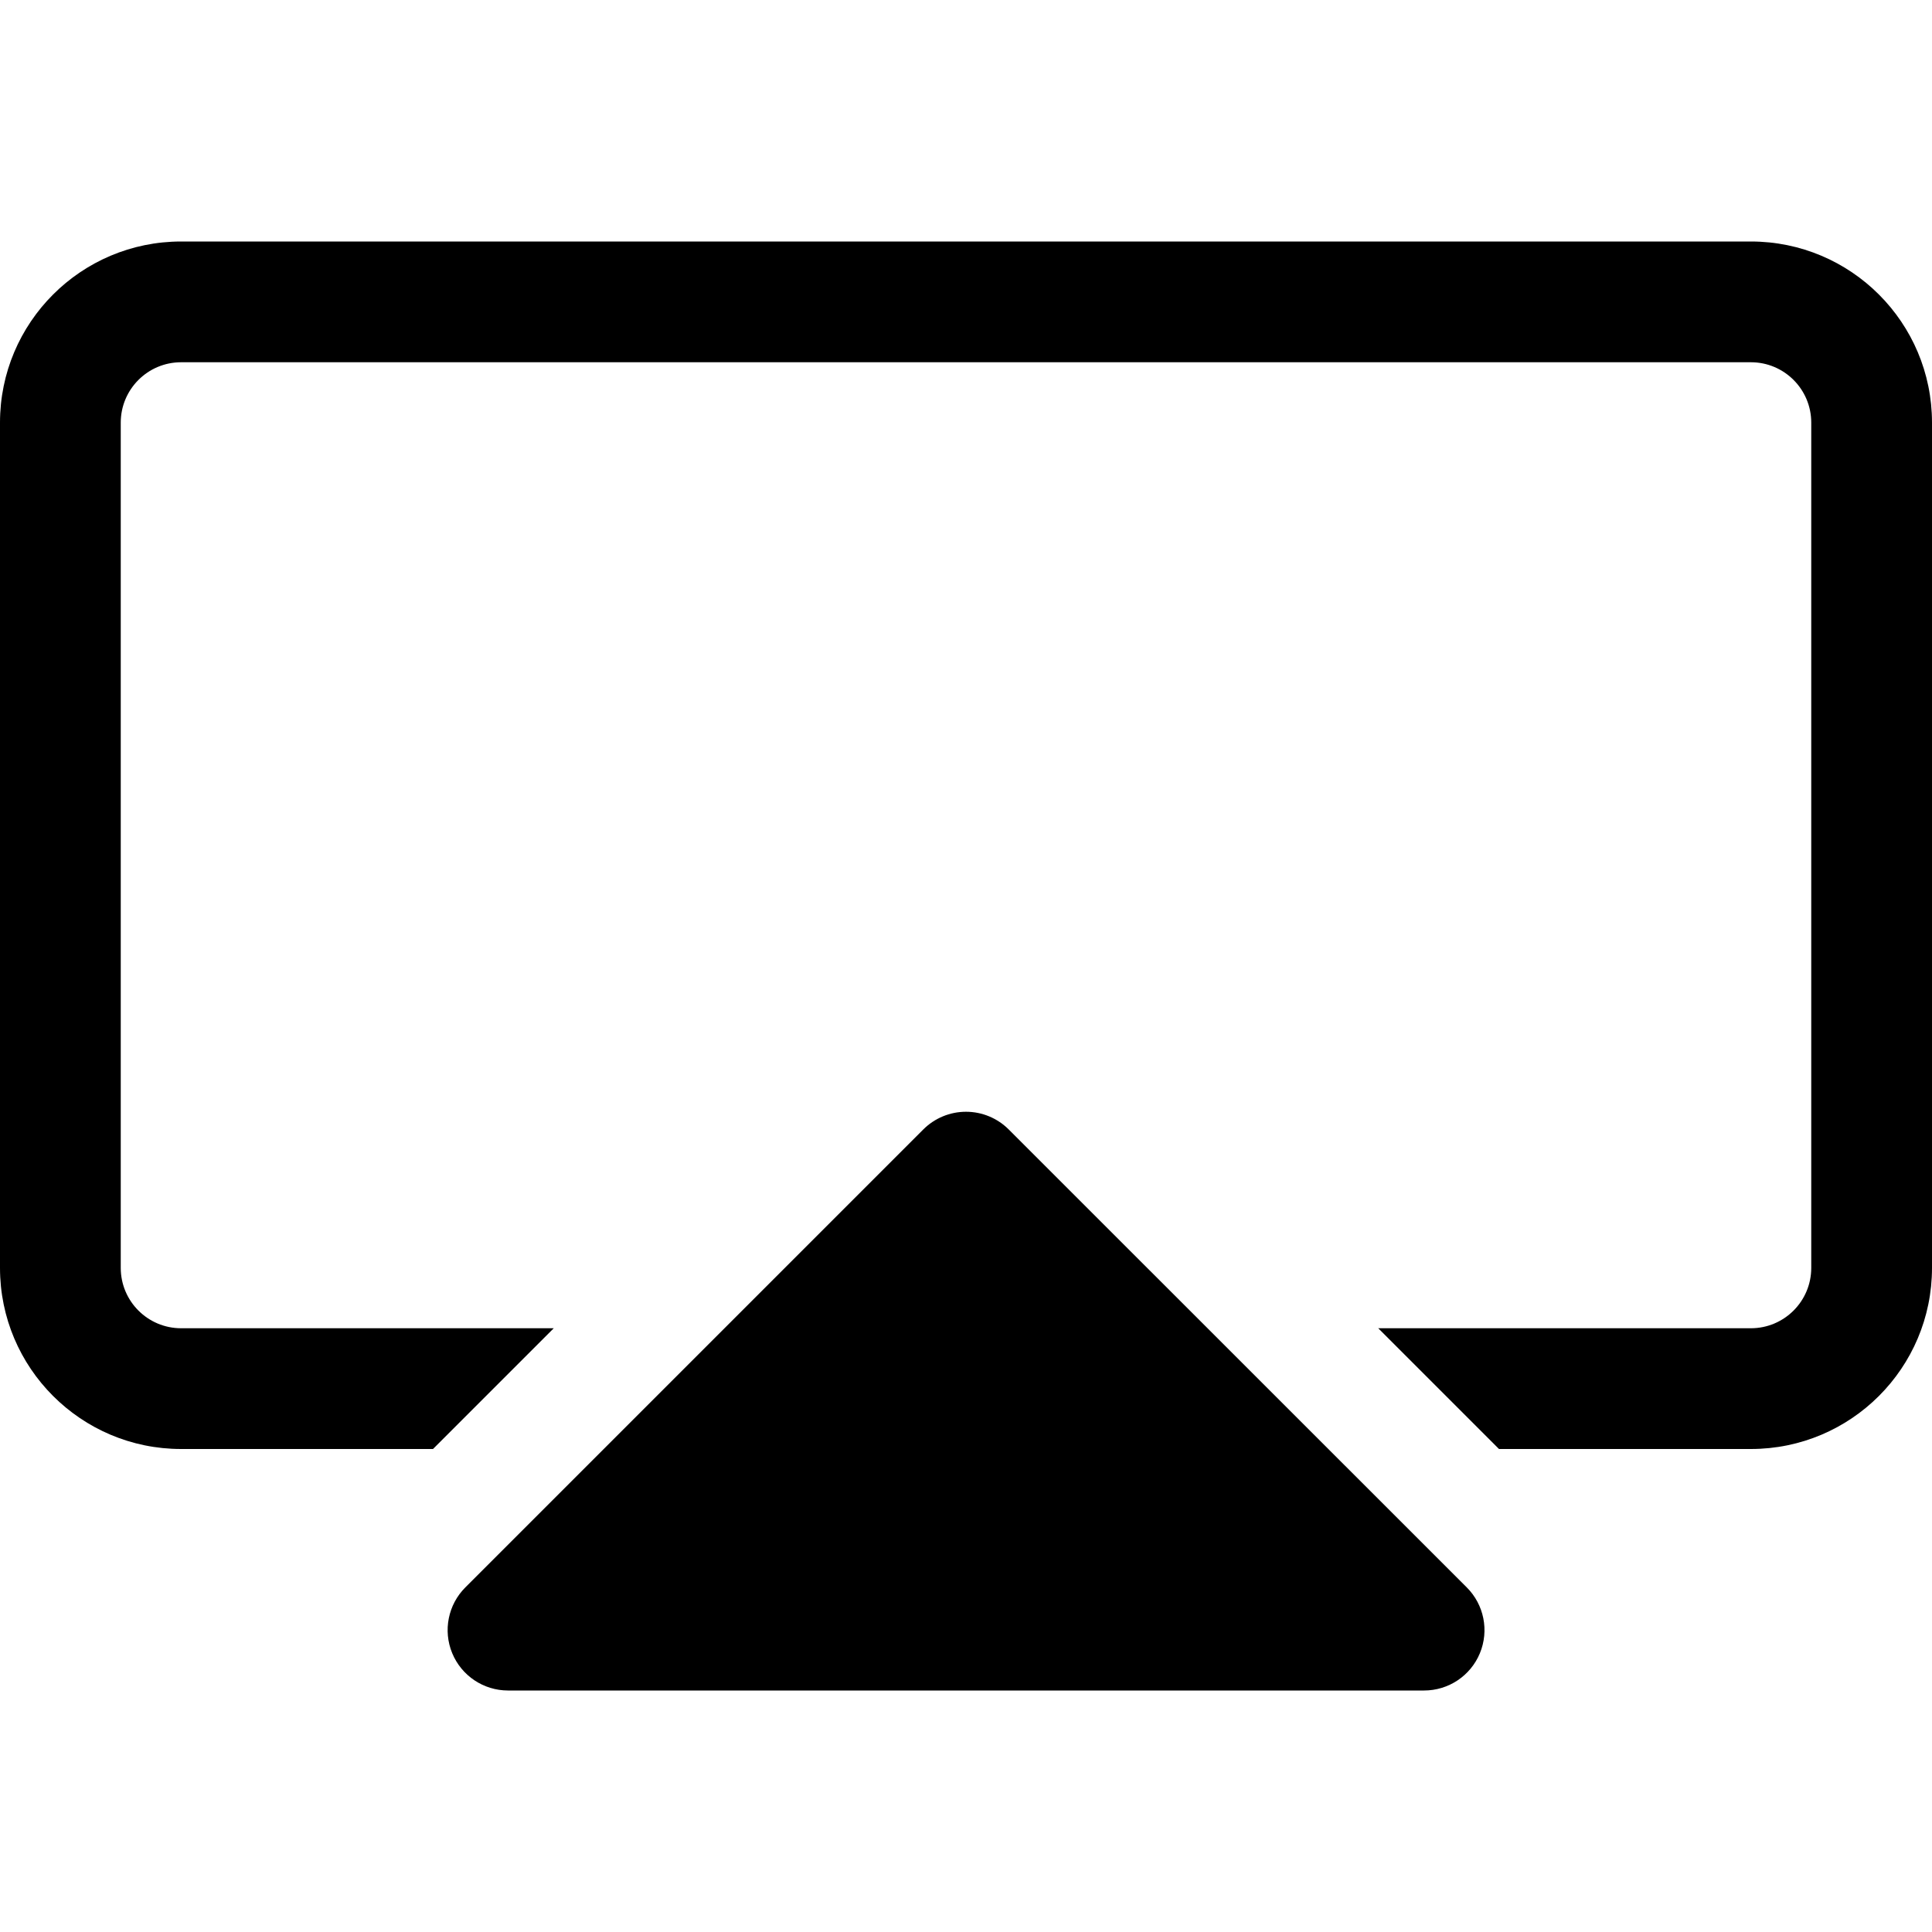
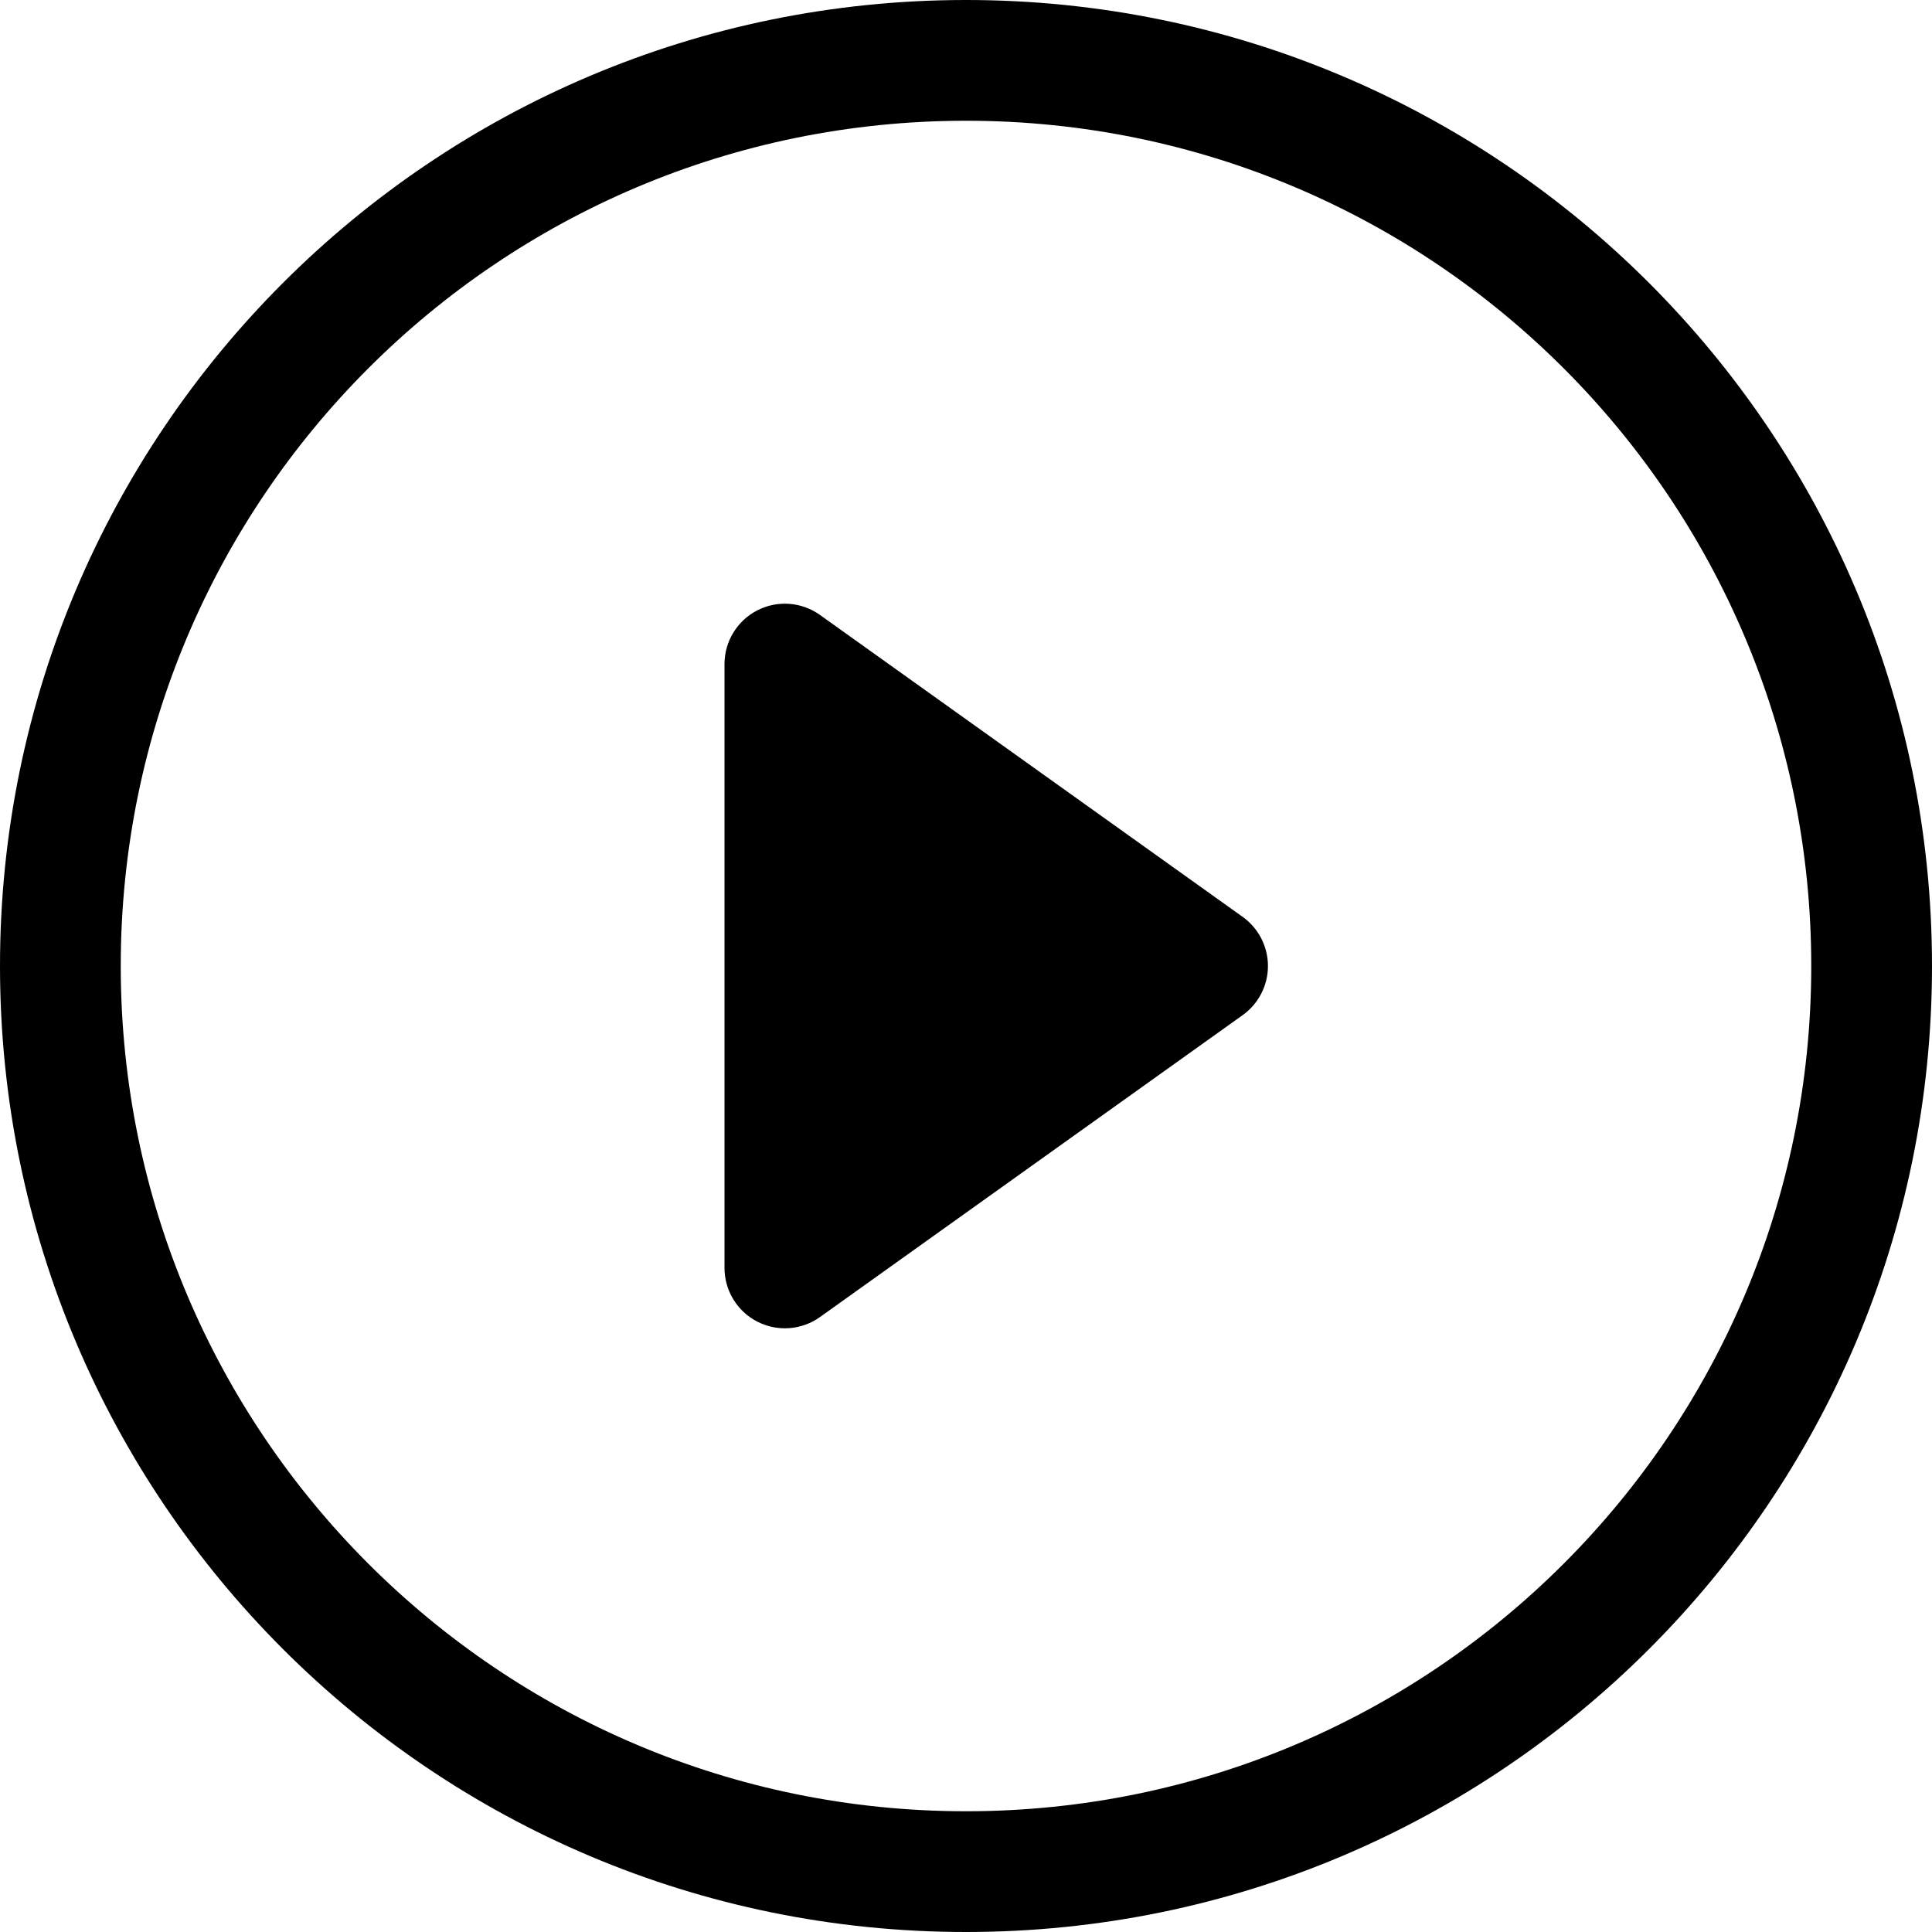
- <svg xmlns="http://www.w3.org/2000/svg" width="16" height="16" fill="currentColor" class="bi bi-cast" viewBox="0 0 16 16">
-   <path d="m7.646 9.354-3.792 3.792a.5.5 0 0 0 .353.854h7.586a.5.5 0 0 0 .354-.854L8.354 9.354a.5.5 0 0 0-.708 0" />
-   <path d="M11.414 11H14.5a.5.5 0 0 0 .5-.5v-7a.5.5 0 0 0-.5-.5h-13a.5.5 0 0 0-.5.5v7a.5.5 0 0 0 .5.5h3.086l-1 1H1.5A1.5 1.5 0 0 1 0 10.5v-7A1.5 1.5 0 0 1 1.5 2h13A1.5 1.5 0 0 1 16 3.5v7a1.5 1.5 0 0 1-1.5 1.5h-2.086z" />
+ <svg xmlns="http://www.w3.org/2000/svg" width="16" height="16" fill="currentColor" class="bi bi-play-circle" viewBox="0 0 16 16">
+   <path d="M8 15A7 7 0 1 1 8 1a7 7 0 0 1 0 14m0 1A8 8 0 1 0 8 0a8 8 0 0 0 0 16" />
+   <path d="M6.271 5.055a.5.5 0 0 1 .52.038l3.5 2.5a.5.5 0 0 1 0 .814l-3.5 2.5A.5.5 0 0 1 6 10.5v-5a.5.5 0 0 1 .271-.445" />
</svg>
